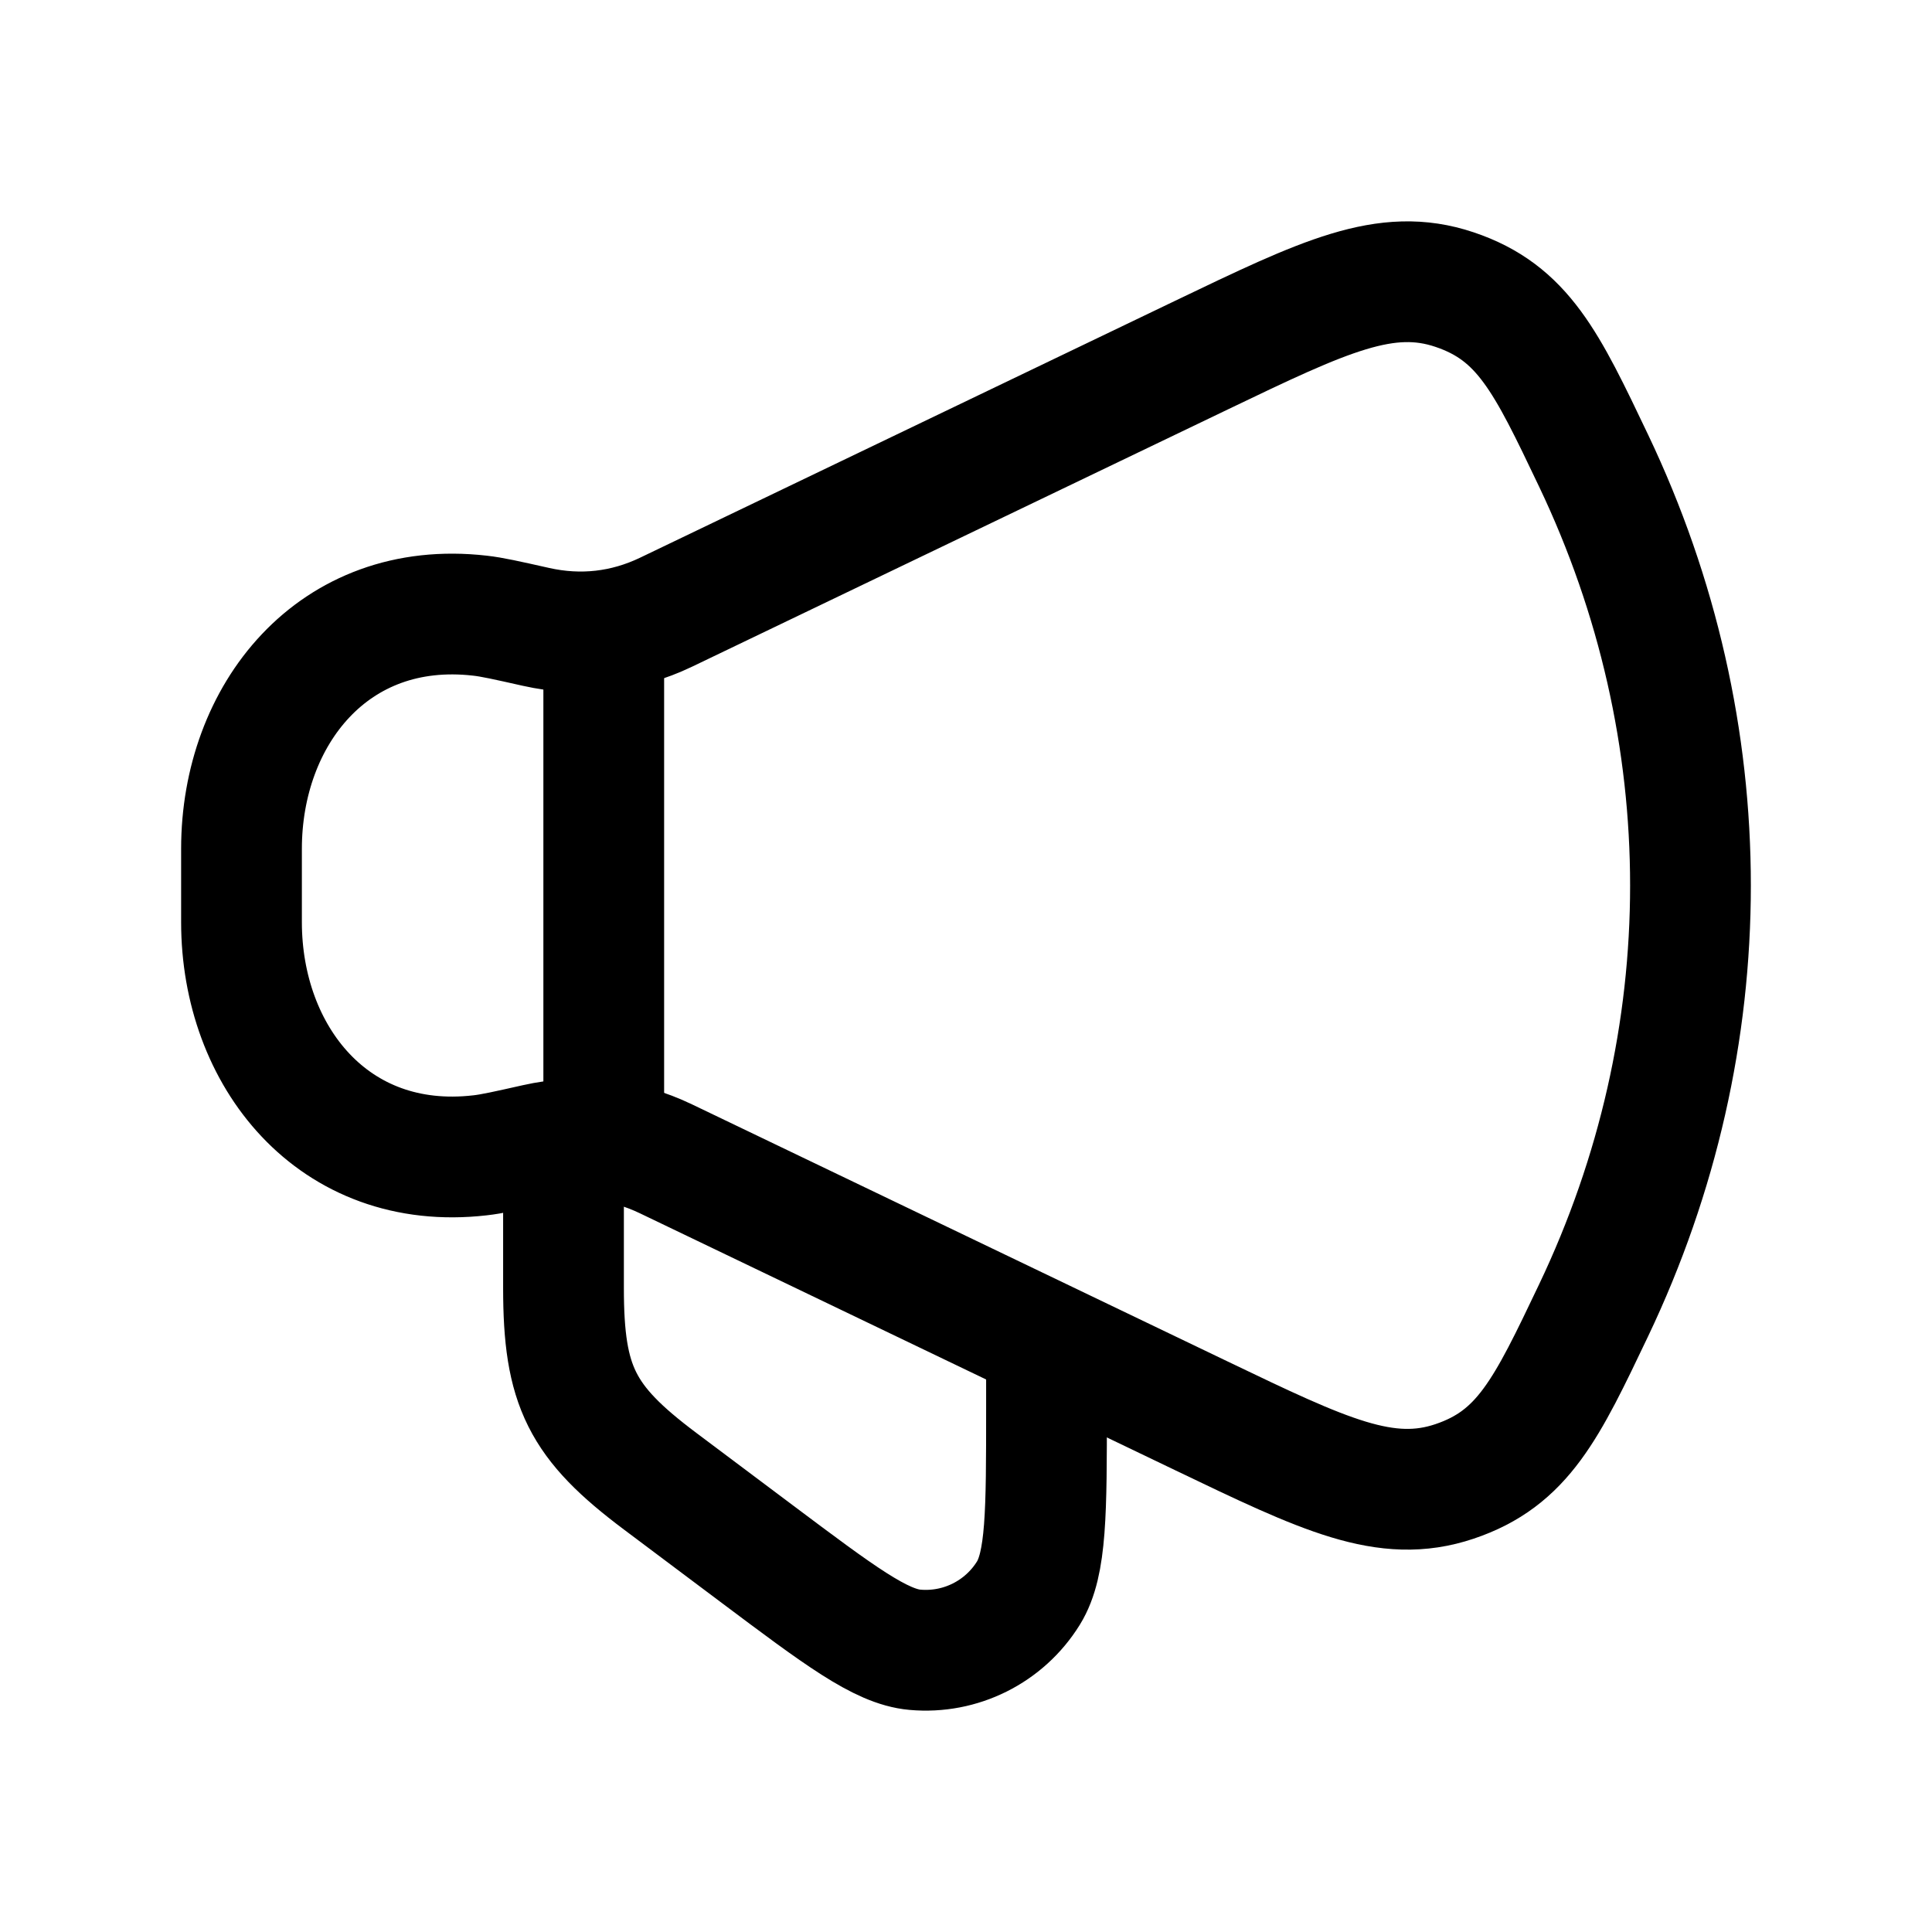
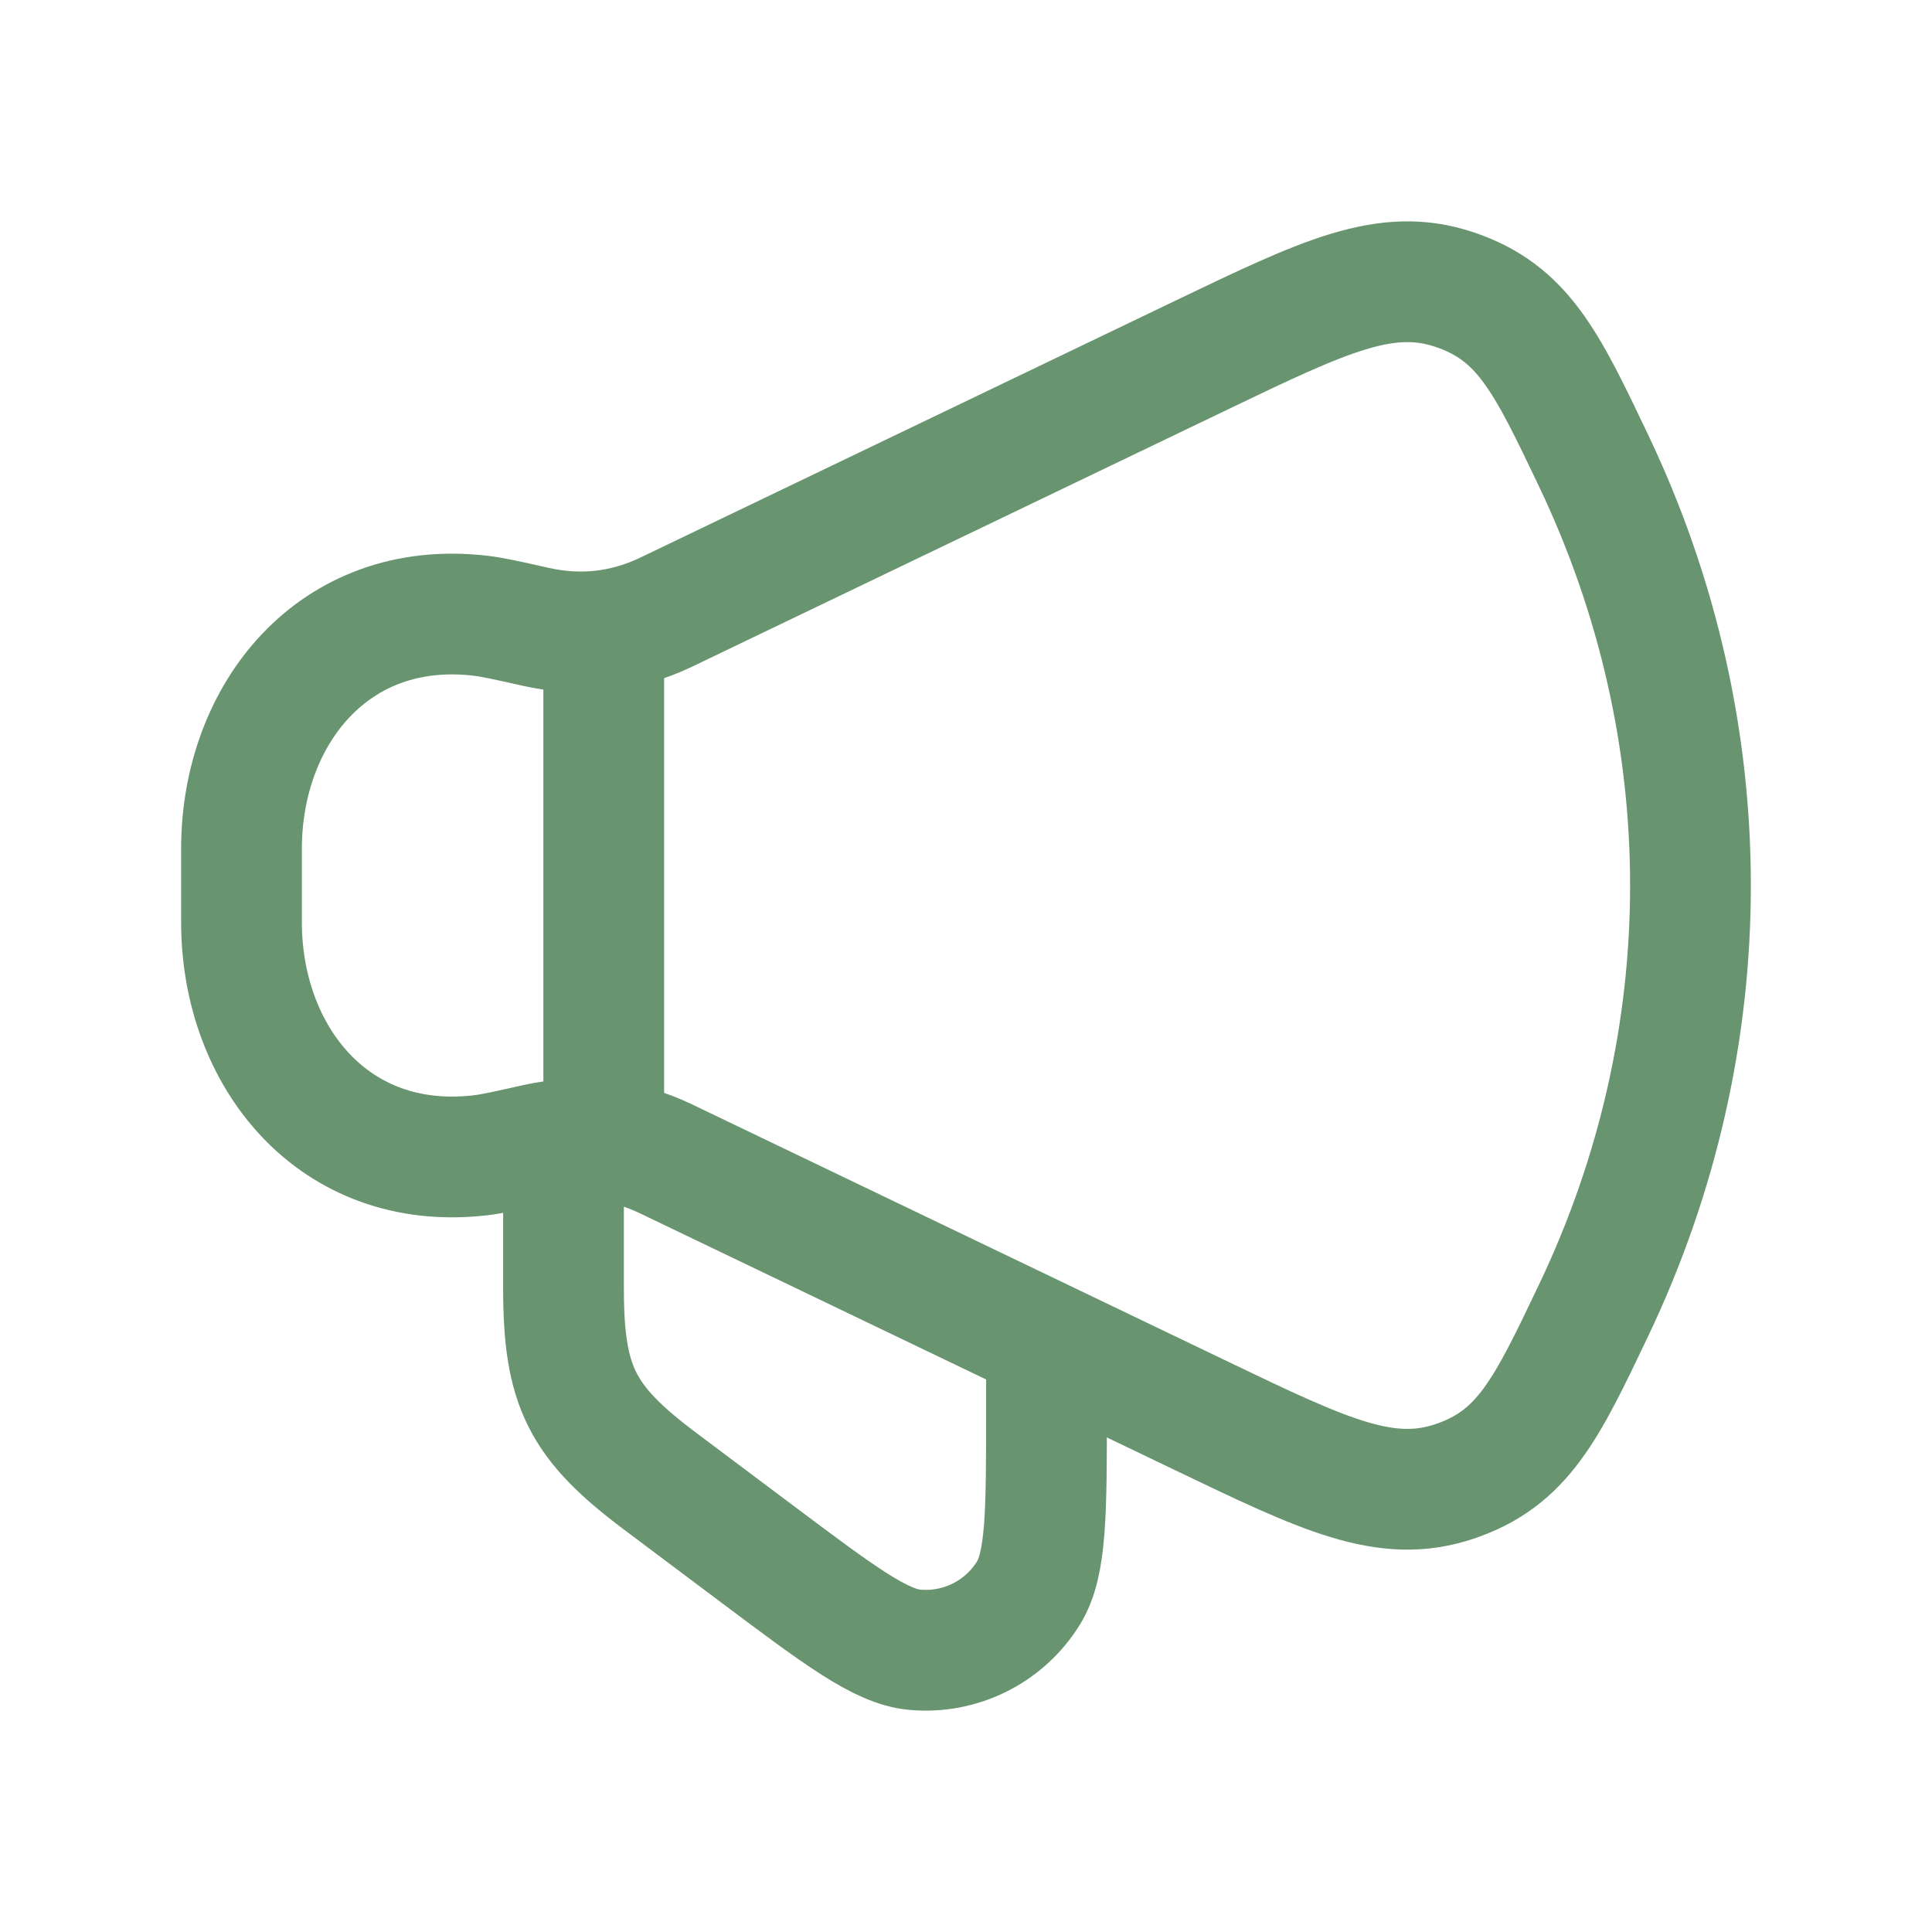
- <svg xmlns="http://www.w3.org/2000/svg" viewBox="0 0 24 24" width="24" height="24" color="#000000" fill="none">
-   <path d="M14.926 4.411L8.274 7.605C7.762 7.85 7.214 7.912 6.657 7.787C6.292 7.705 6.109 7.664 5.962 7.648C4.137 7.439 3 8.883 3 10.544V11.456C3 13.117 4.137 14.561 5.962 14.352C6.109 14.336 6.292 14.295 6.657 14.213C7.214 14.088 7.762 14.15 8.274 14.396L14.926 17.589C16.453 18.322 17.217 18.689 18.068 18.403C18.92 18.117 19.212 17.504 19.796 16.278C21.401 12.911 21.401 9.089 19.796 5.722C19.212 4.496 18.92 3.883 18.068 3.597C17.217 3.311 16.453 3.678 14.926 4.411Z" stroke="currentColor" stroke-width="1.5" stroke-linecap="round" stroke-linejoin="round" />
-   <path d="M13 17V17.5C13 18.784 13 19.426 12.776 19.789C12.477 20.272 11.931 20.545 11.365 20.494C10.941 20.456 10.427 20.07 9.4 19.3L8.2 18.4C7.223 17.667 7 17.222 7 16V14.5" stroke="currentColor" stroke-width="1.5" stroke-linecap="round" stroke-linejoin="round" />
-   <path d="M7.5 14V8" stroke="currentColor" stroke-width="1.5" stroke-linecap="round" stroke-linejoin="round" />
+ <svg xmlns="http://www.w3.org/2000/svg" width="24" height="24" viewBox="0 0 24 24" fill="none">
+   <path d="M14.926 4.411L8.274 7.605C7.762 7.85 7.214 7.912 6.657 7.787C6.292 7.705 6.109 7.664 5.962 7.648C4.137 7.439 3 8.883 3 10.544V11.456C3 13.117 4.137 14.561 5.962 14.352C6.109 14.336 6.292 14.295 6.657 14.213C7.214 14.088 7.762 14.15 8.274 14.396L14.926 17.589C16.453 18.322 17.217 18.689 18.068 18.403C18.92 18.117 19.212 17.504 19.796 16.278C21.401 12.911 21.401 9.089 19.796 5.722C19.212 4.496 18.92 3.883 18.068 3.597C17.217 3.311 16.453 3.678 14.926 4.411Z" stroke="#68956F" stroke-width="1.5" stroke-linecap="round" stroke-linejoin="round" />
+   <path d="M13 17V17.5C13 18.784 13 19.426 12.776 19.789C12.477 20.272 11.931 20.545 11.365 20.494C10.941 20.456 10.427 20.07 9.4 19.3L8.2 18.4C7.223 17.667 7 17.222 7 16V14.5" stroke="#68956F" stroke-width="1.5" stroke-linecap="round" stroke-linejoin="round" />
+   <path d="M7.5 14V8" stroke="#68956F" stroke-width="1.5" stroke-linecap="round" stroke-linejoin="round" />
</svg>
